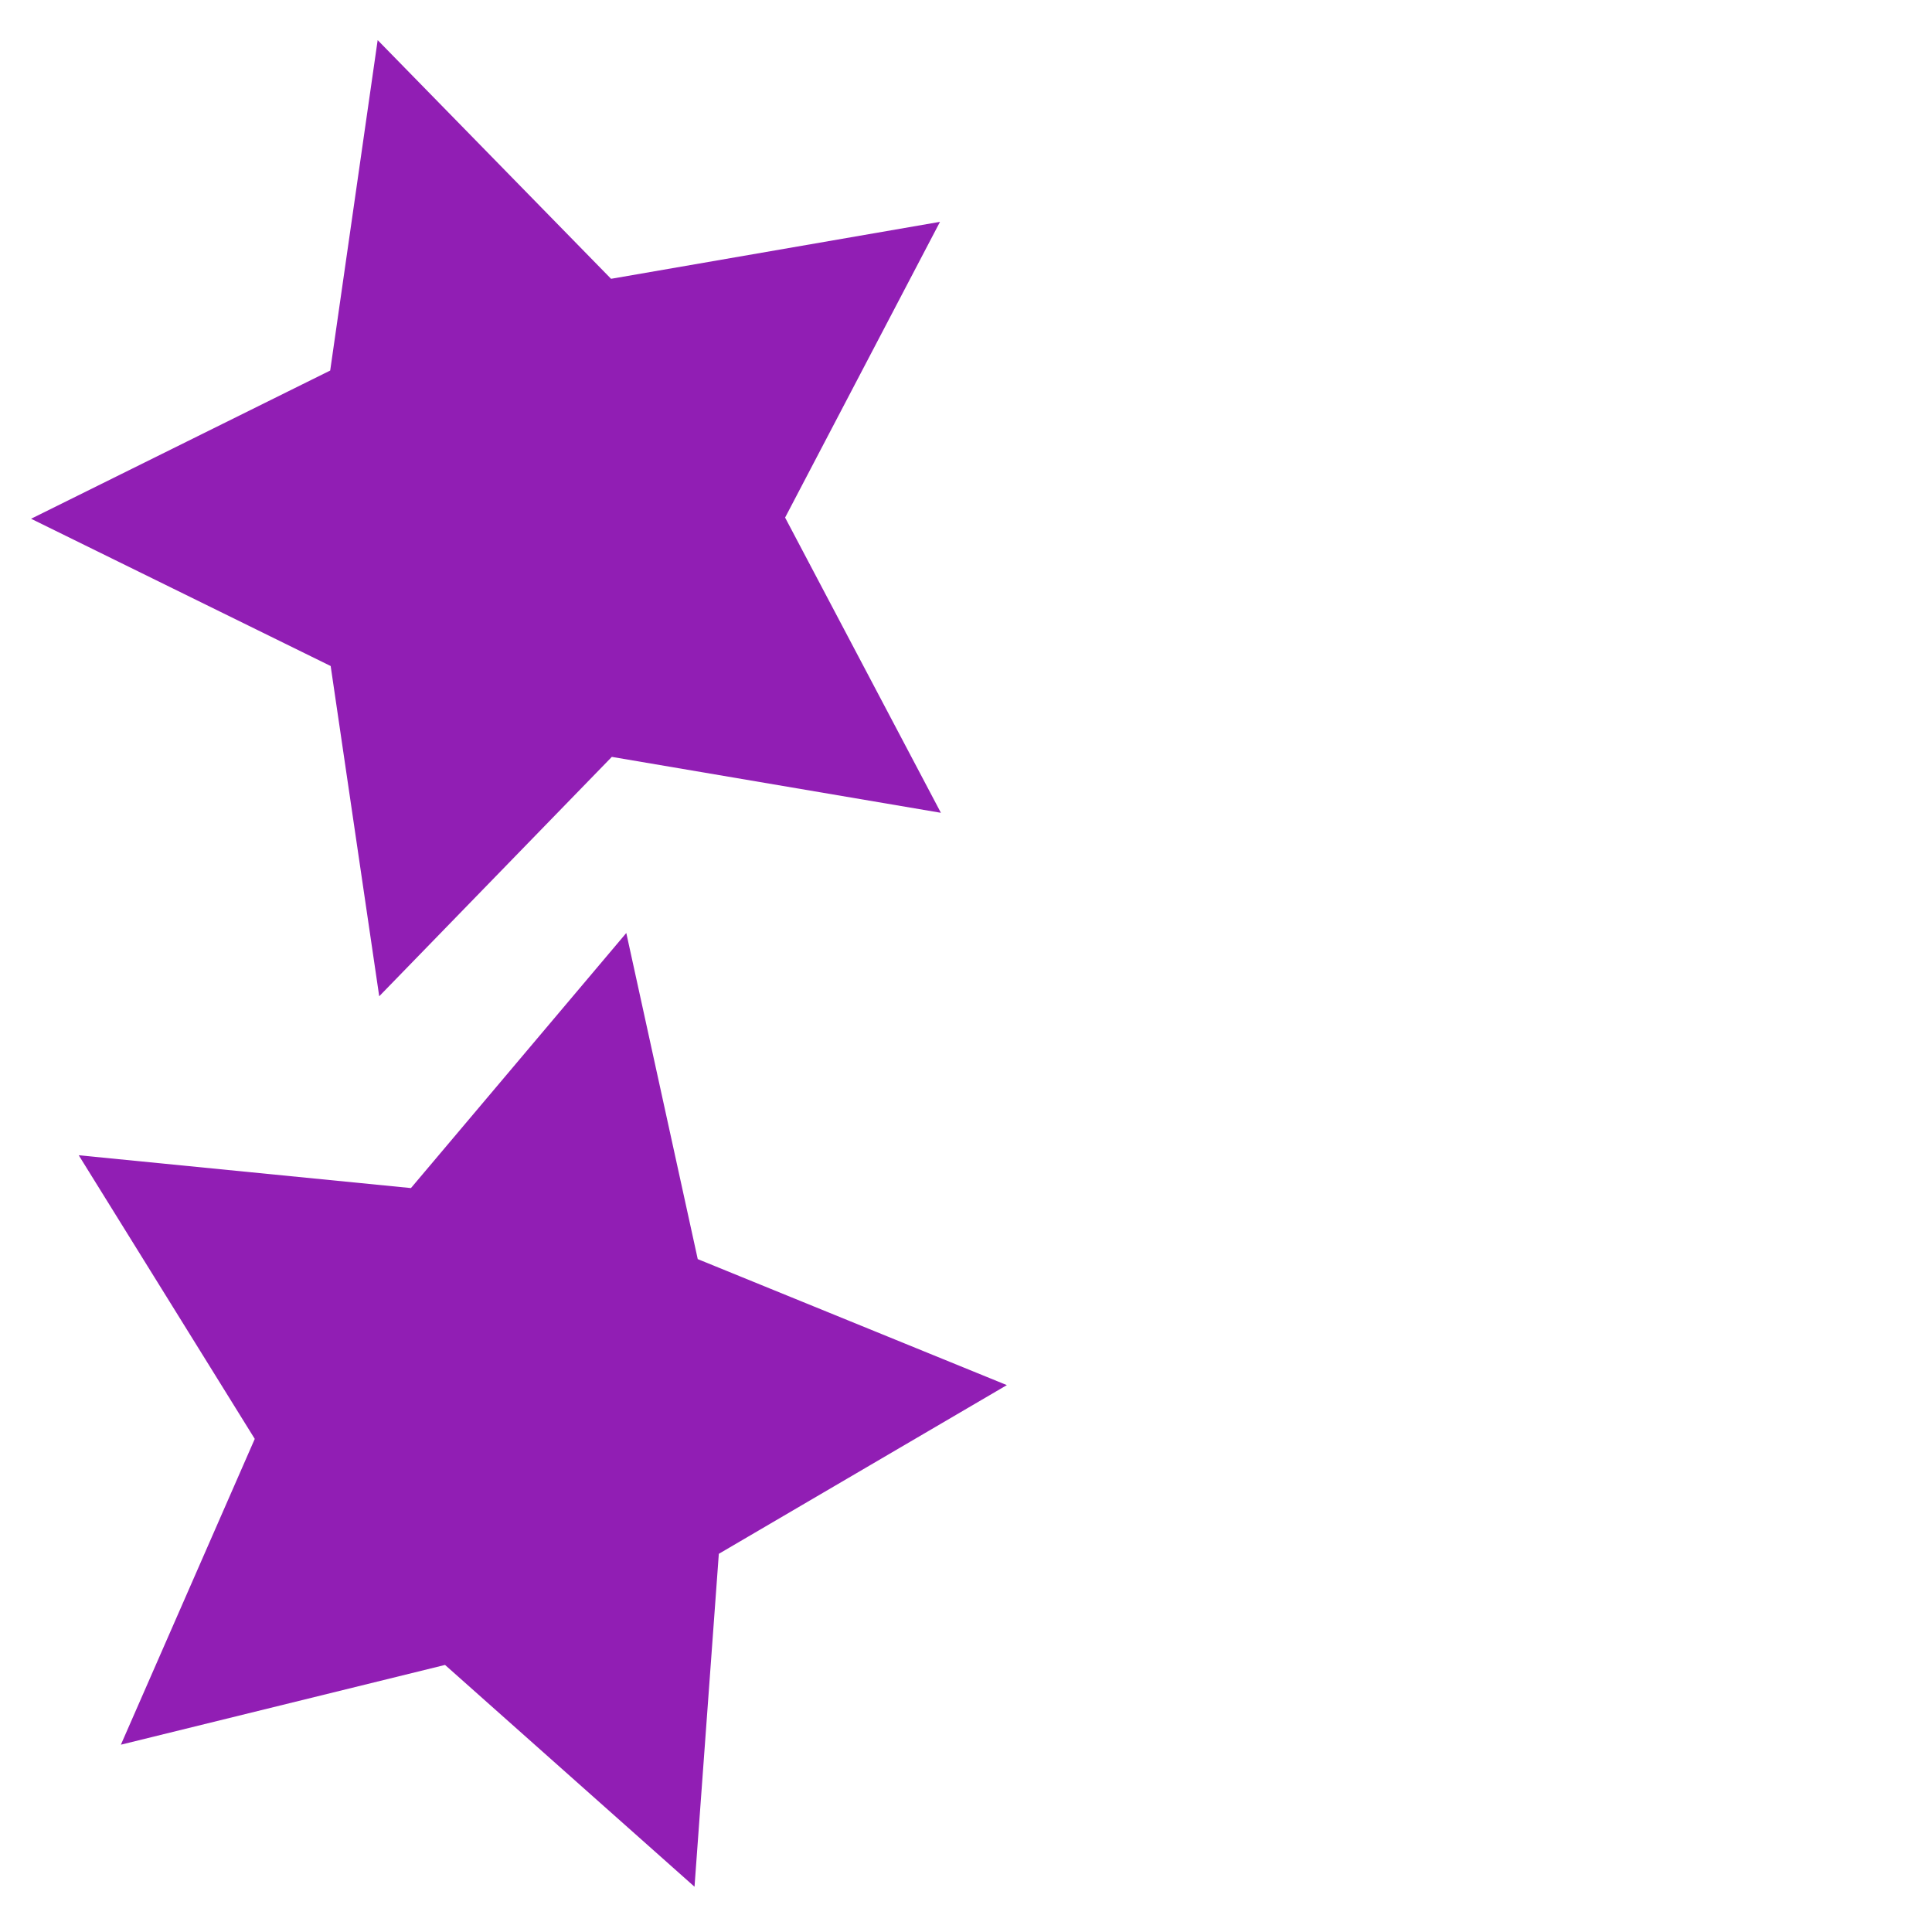
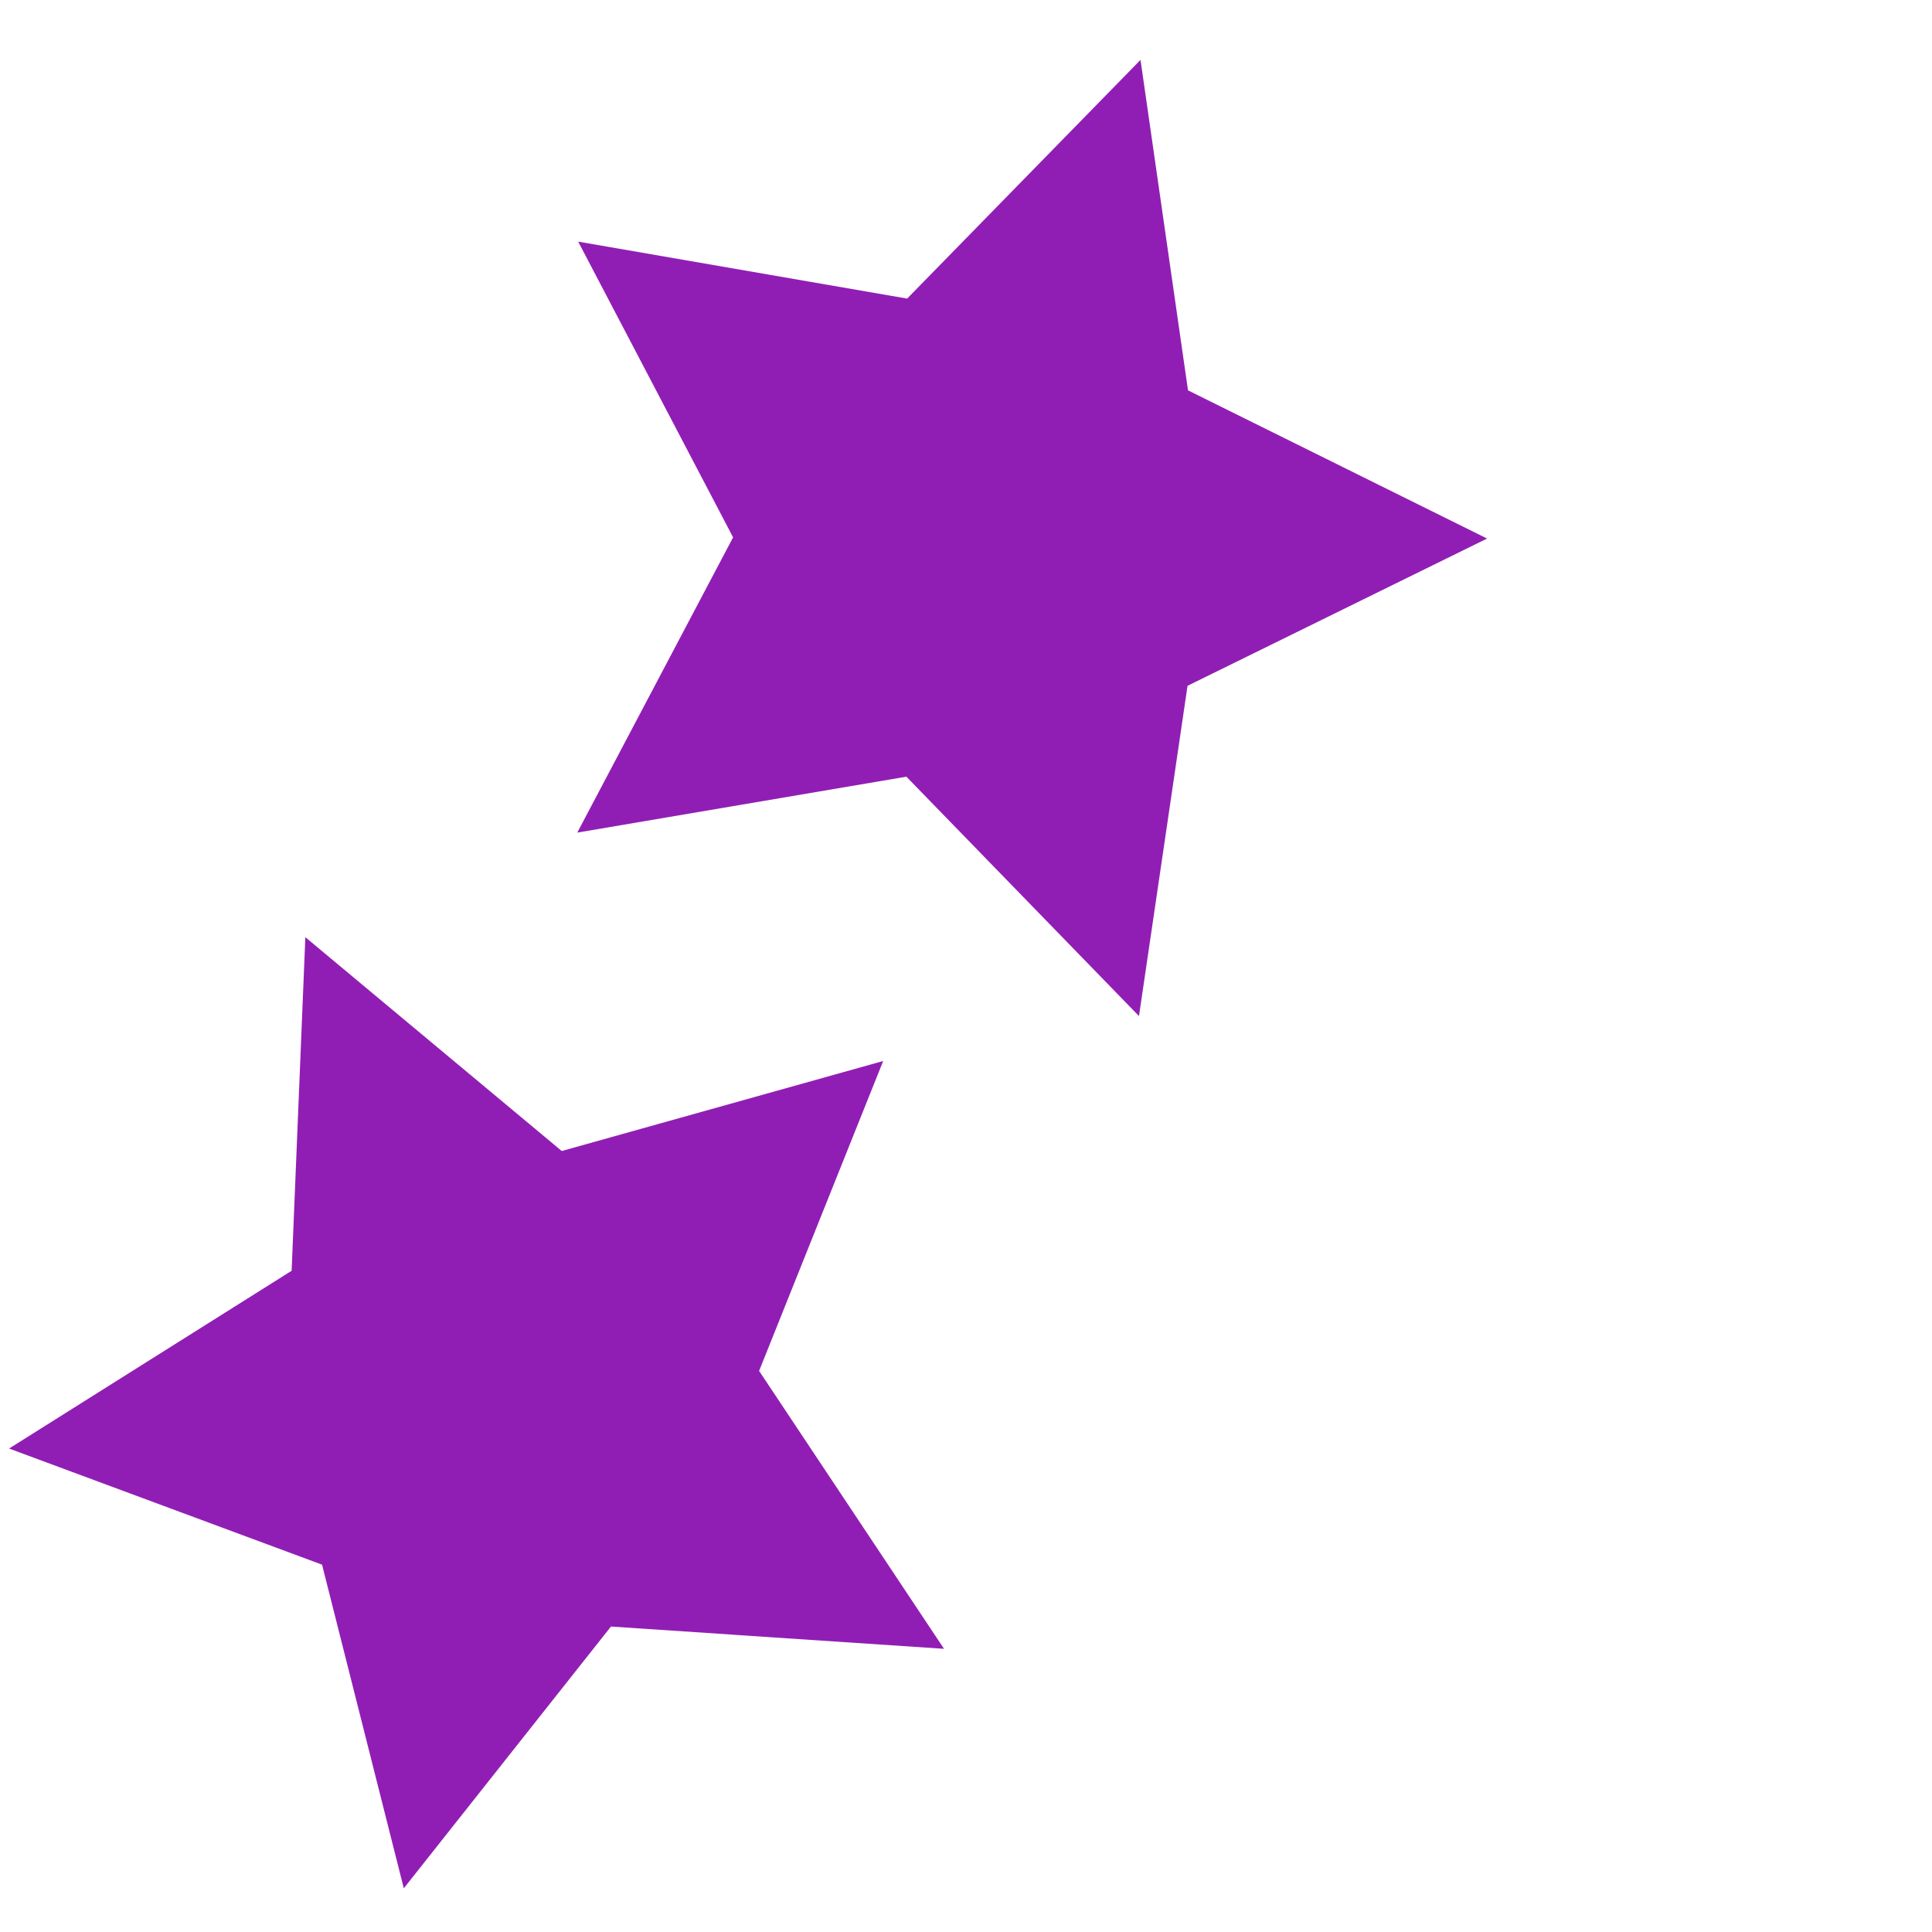
<svg xmlns="http://www.w3.org/2000/svg" width="100" height="100" viewBox="0 0 26.458 26.458" version="1.1" id="svg5">
  <defs id="defs2" />
  <g id="layer1">
-     <path style="fill:#800080;stroke:#911eb4;stroke-width:37.795;stroke-linecap:square;stroke-opacity:1" id="path1252" d="M 17.897,18.654 11.821,16.932 6.958,20.961 6.718,14.65 1.383,11.27 7.311,9.092 8.877,2.973 12.781,7.938 19.083,7.537 15.568,12.783 Z" transform="matrix(-0.1141871,0.06592597,0.06592597,0.1141871,7.737944,4.976607)" />
-     <path style="fill:#800080;stroke:#911eb4;stroke-width:37.795;stroke-linecap:square;stroke-opacity:1" id="path1252-3-6" transform="matrix(-0.04509601,0.1239003,0.1239003,0.04509601,5.889553,17.56285)" d="M 17.897,18.654 11.821,16.932 6.958,20.961 6.718,14.65 1.383,11.27 7.311,9.092 8.877,2.973 12.781,7.938 19.083,7.537 15.568,12.783 Z" />
+     <path style="fill:#800080;stroke:#911eb4;stroke-width:37.795;stroke-linecap:square;stroke-opacity:1" id="path1252" transform="matrix(0.1141871,0.06592597,-0.06592597,0.1141871,13.05319,5.247671)" d="M 17.897,18.654 11.821,16.932 6.958,20.961 6.718,14.65 1.383,11.27 7.311,9.092 8.877,2.973 12.781,7.938 19.083,7.537 15.568,12.783 Z" />
+     <path style="fill:#800080;stroke:#911eb4;stroke-width:37.795;stroke-linecap:square;stroke-opacity:1" id="path1252-3-6" transform="matrix(0.06592596,0.1141871,-0.1141871,0.06592596,7.659408,17.08106)" d="M 17.897,18.654 11.821,16.932 6.958,20.961 6.718,14.65 1.383,11.27 7.311,9.092 8.877,2.973 12.781,7.938 19.083,7.537 15.568,12.783 Z" />
  </g>
</svg>
